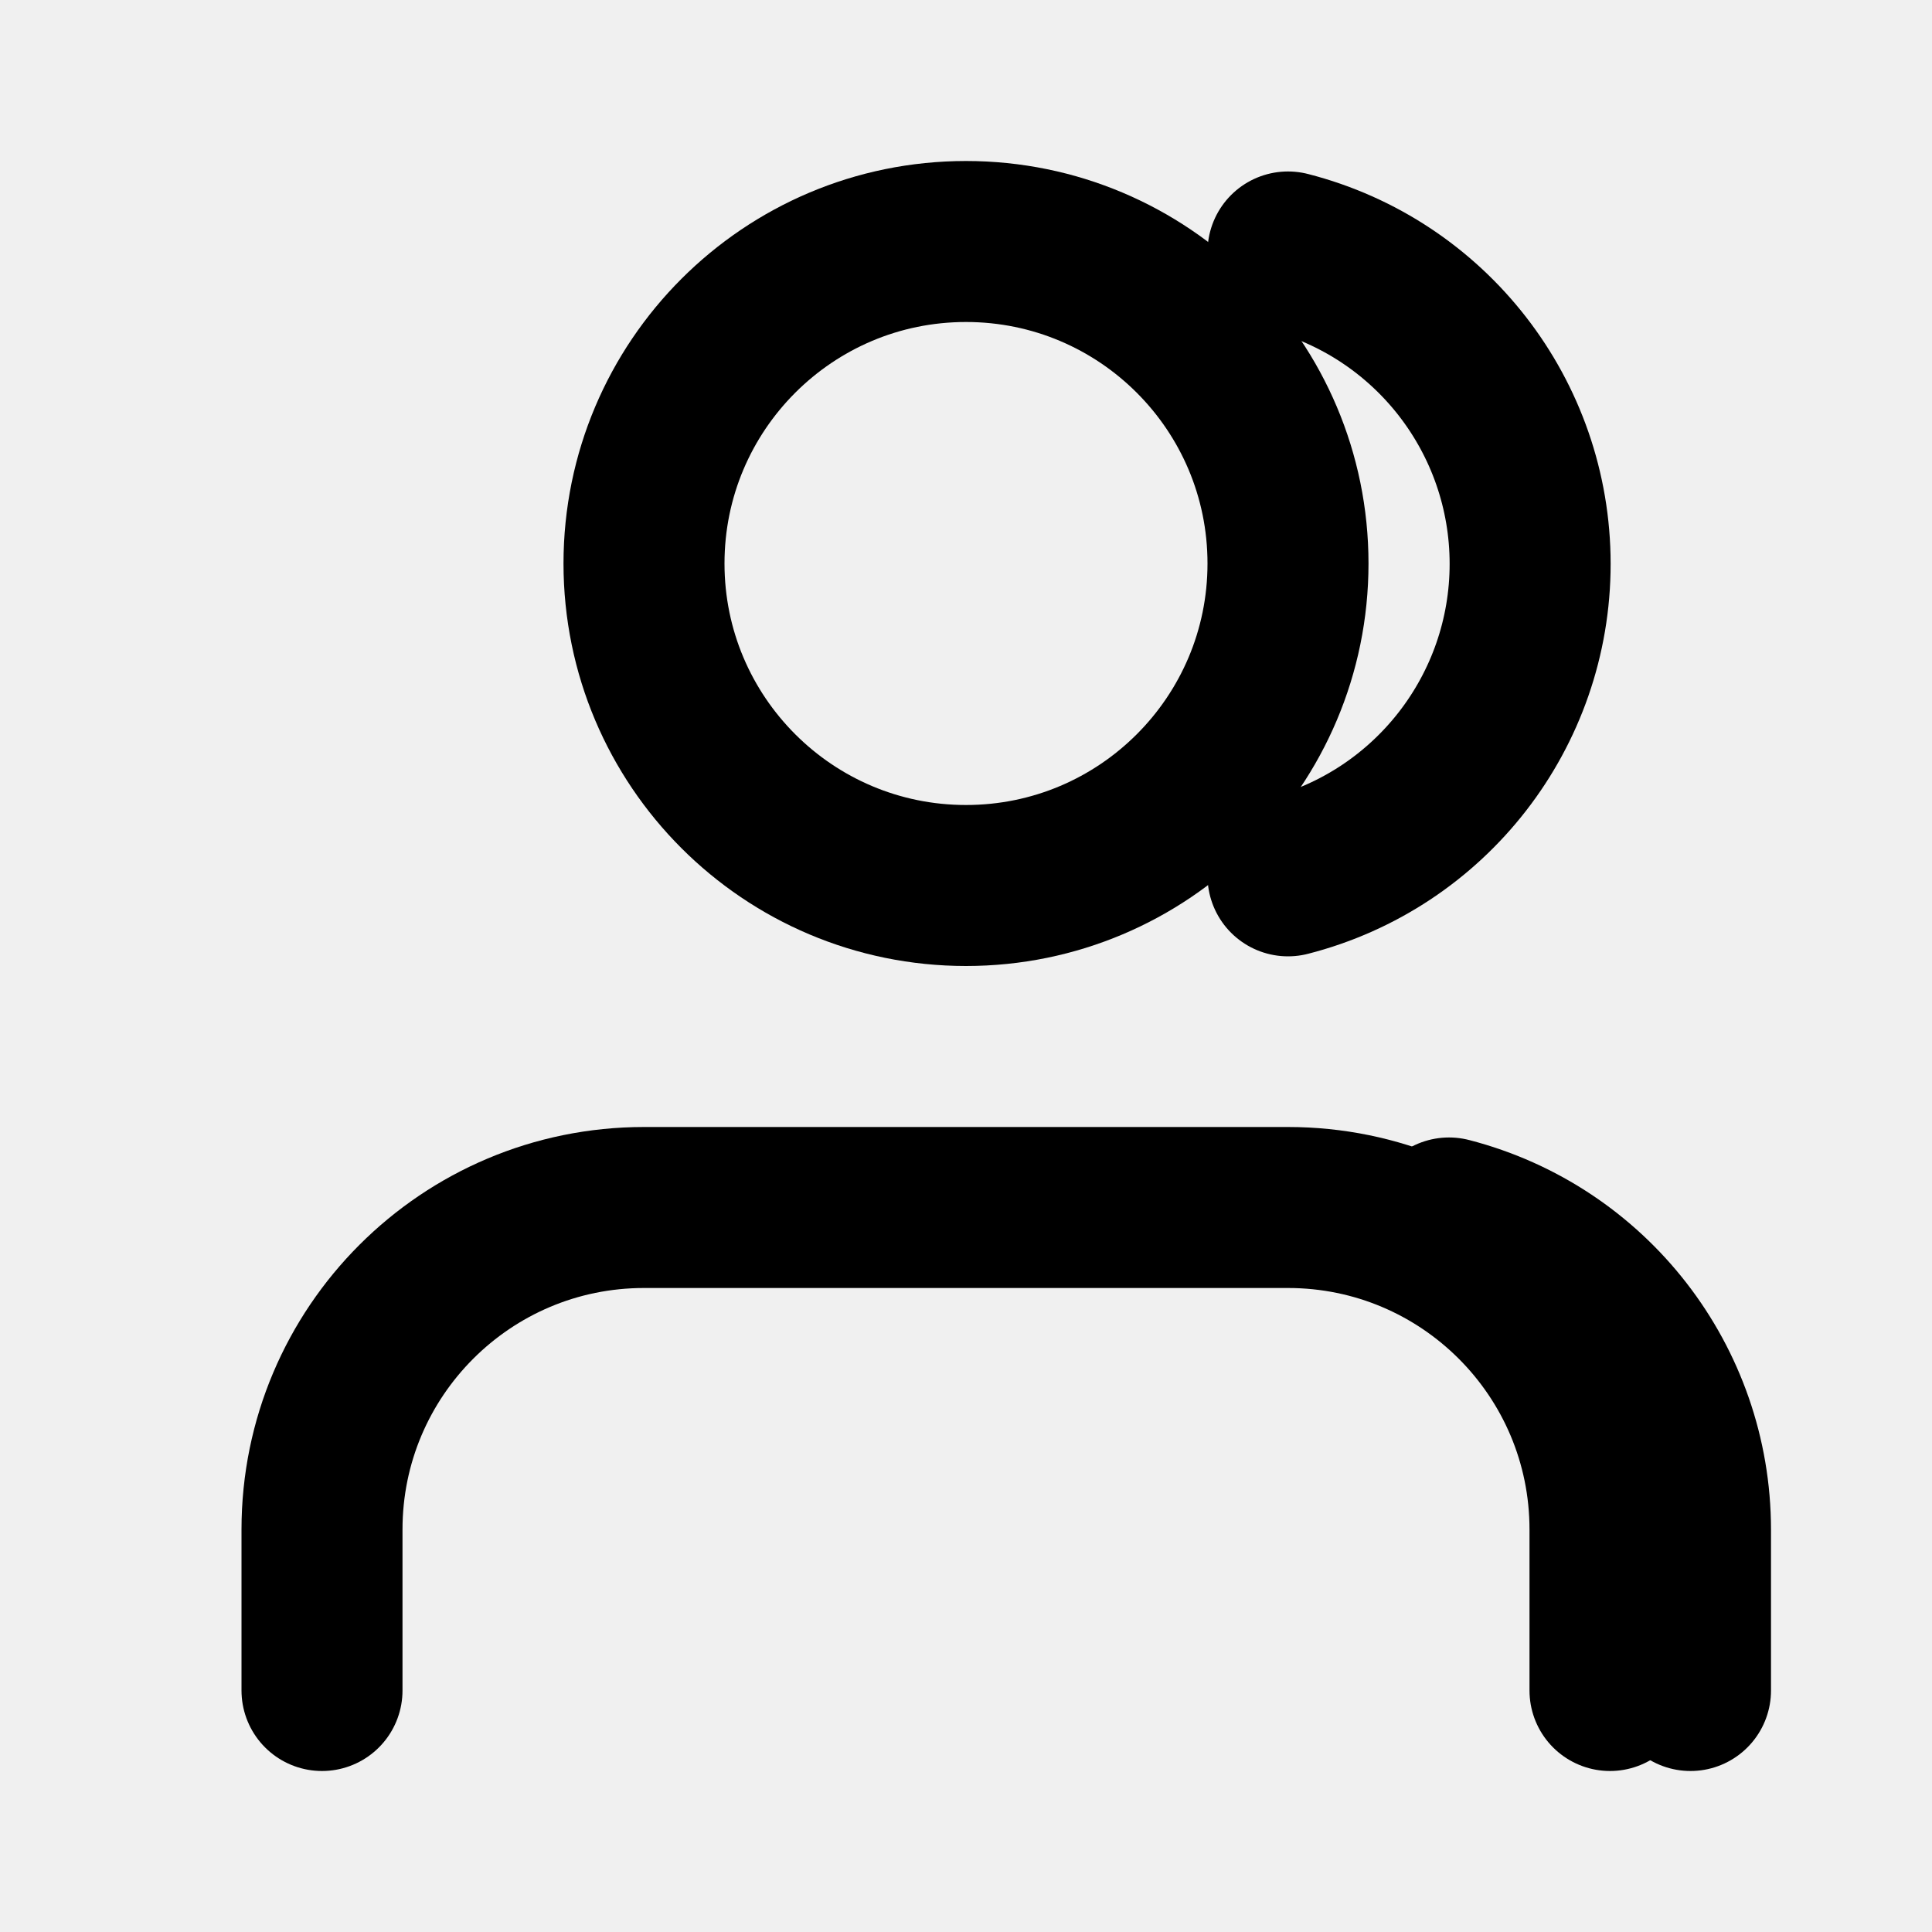
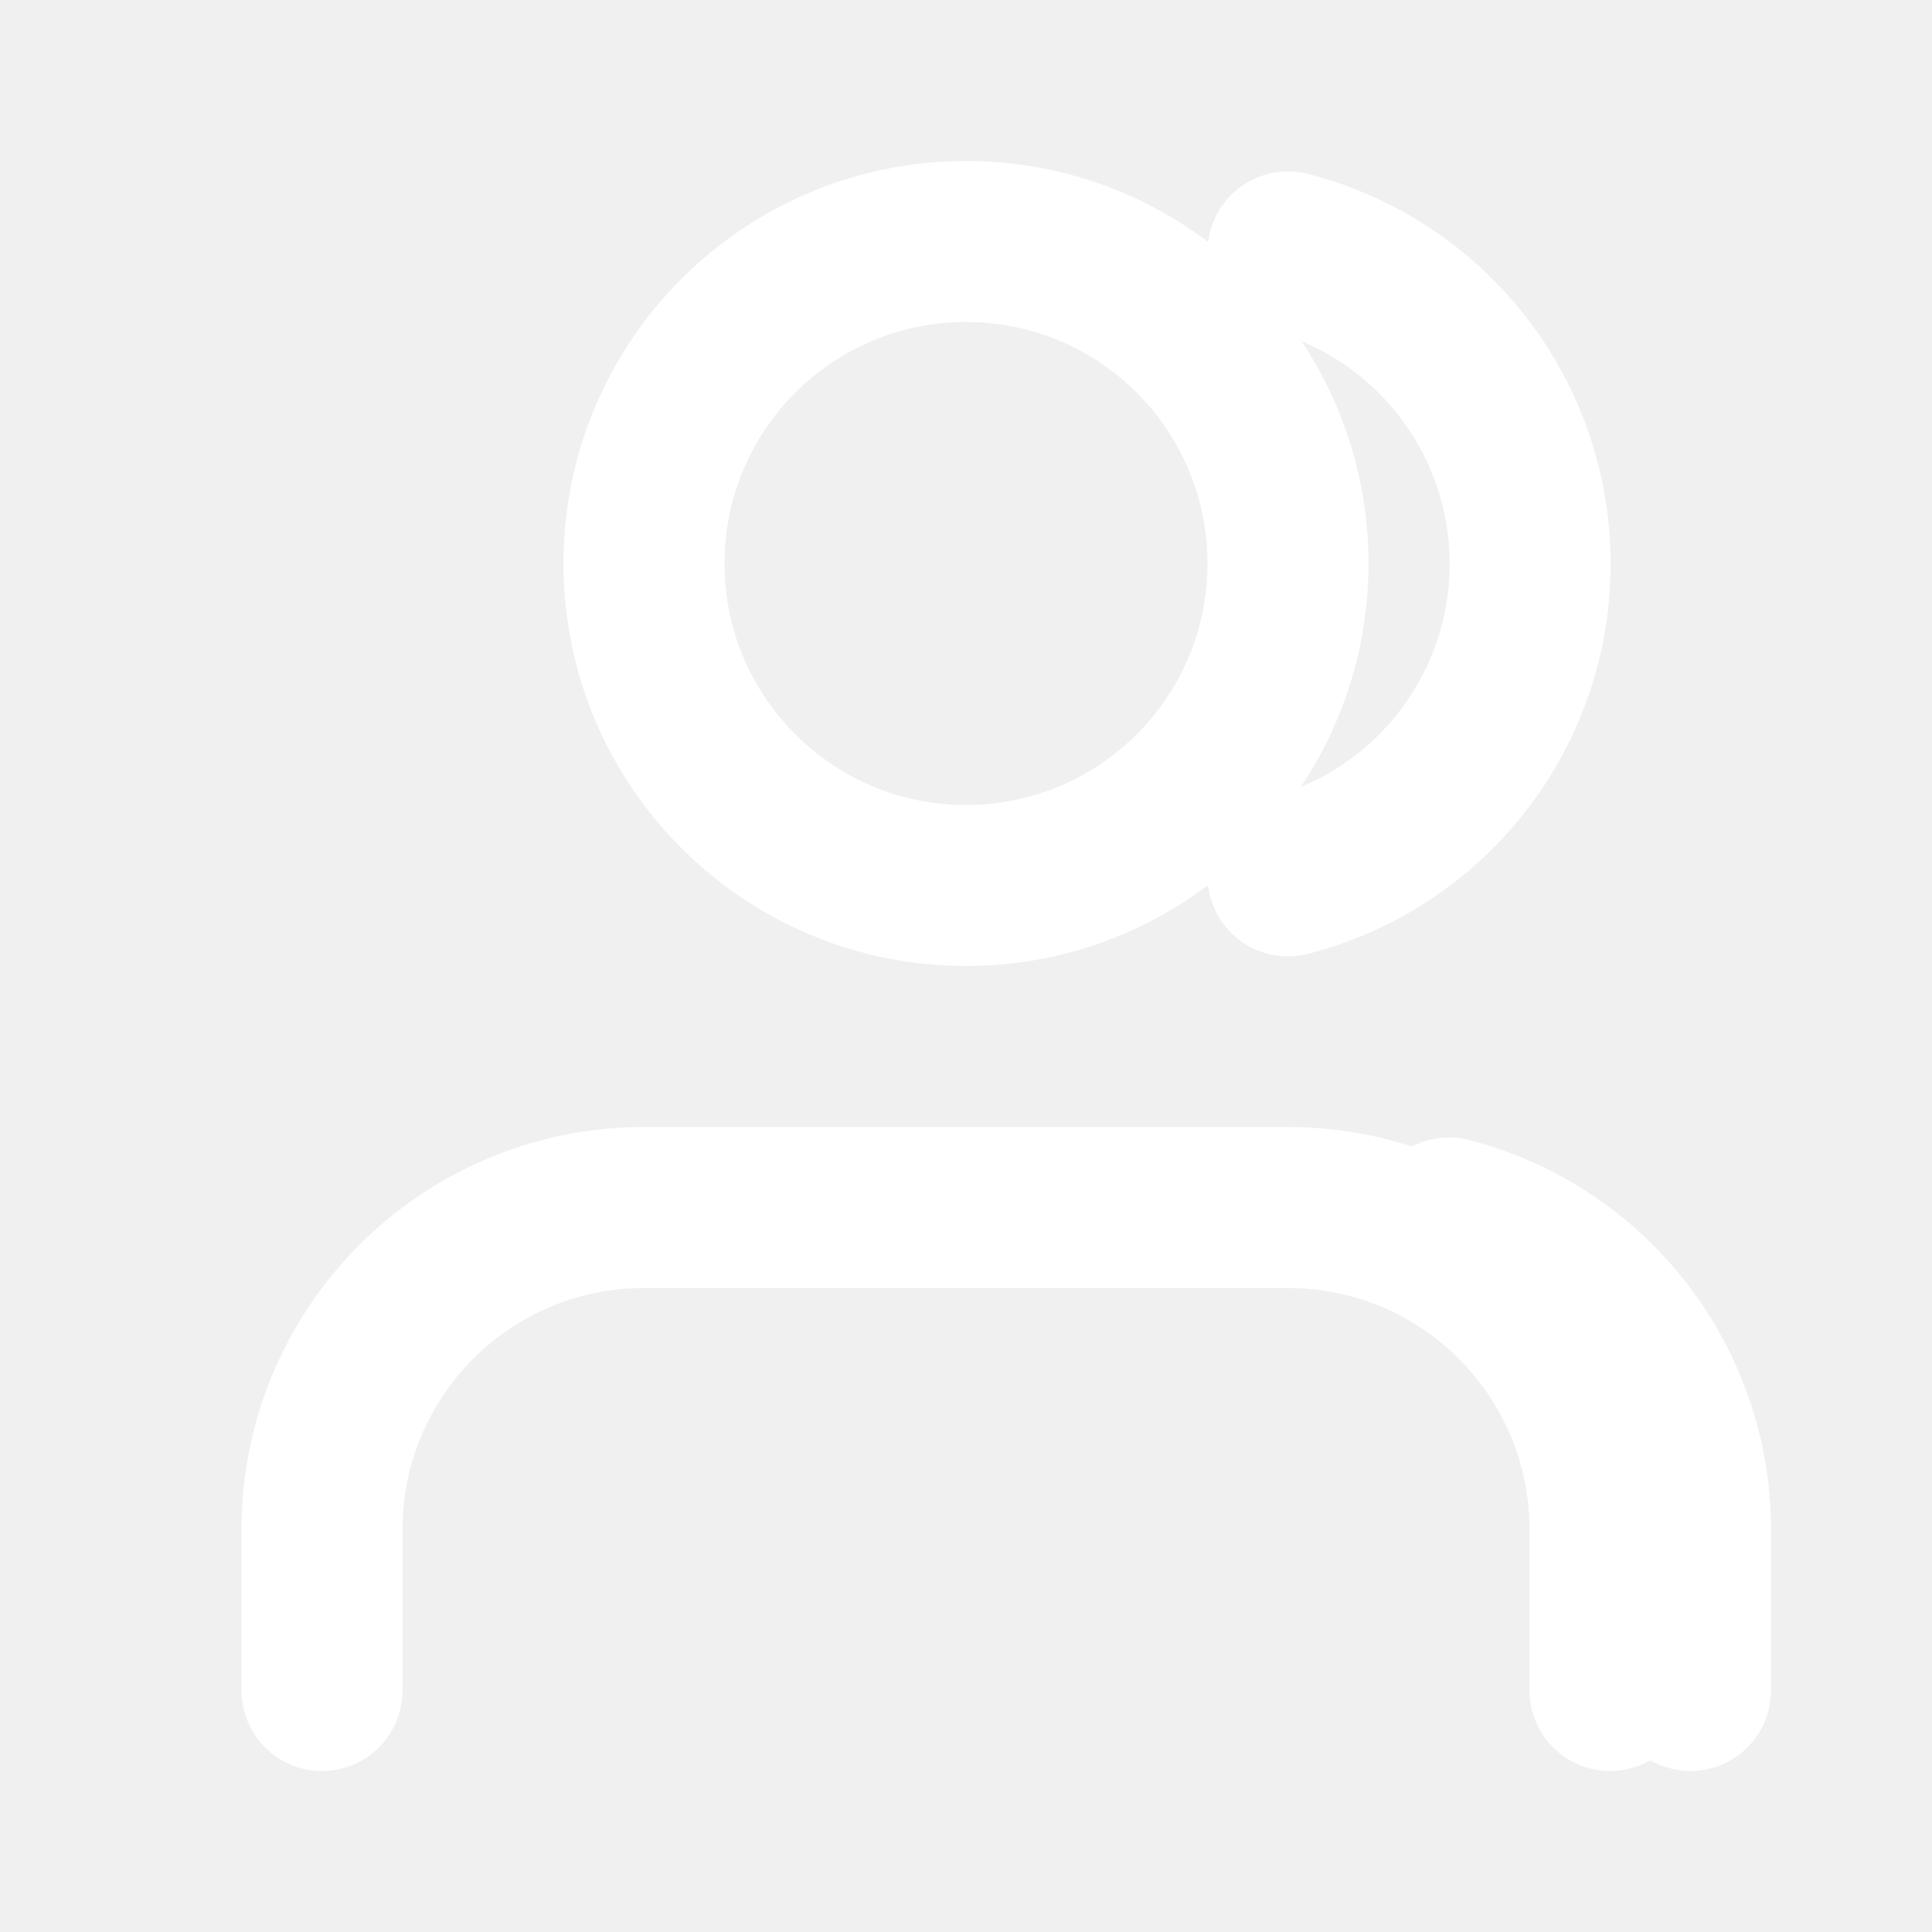
- <svg xmlns="http://www.w3.org/2000/svg" viewBox="0 0 24 24" fill="none" stroke="currentColor" stroke-width="2" stroke-linecap="round" stroke-linejoin="round">
+ <svg xmlns="http://www.w3.org/2000/svg" viewBox="0 0 24 24" fill="none" stroke="white" stroke-width="2" stroke-linecap="round" stroke-linejoin="round">
  <path d="M20 21v-2a4 4 0 00-4-4H8a4 4 0 00-4 4v2" />
  <circle cx="12" cy="7" r="4" />
  <path d="M16 3.13a4 4 0 010 7.75" />
  <path d="M21 21v-2a4 4 0 00-3-3.87" />
</svg>
